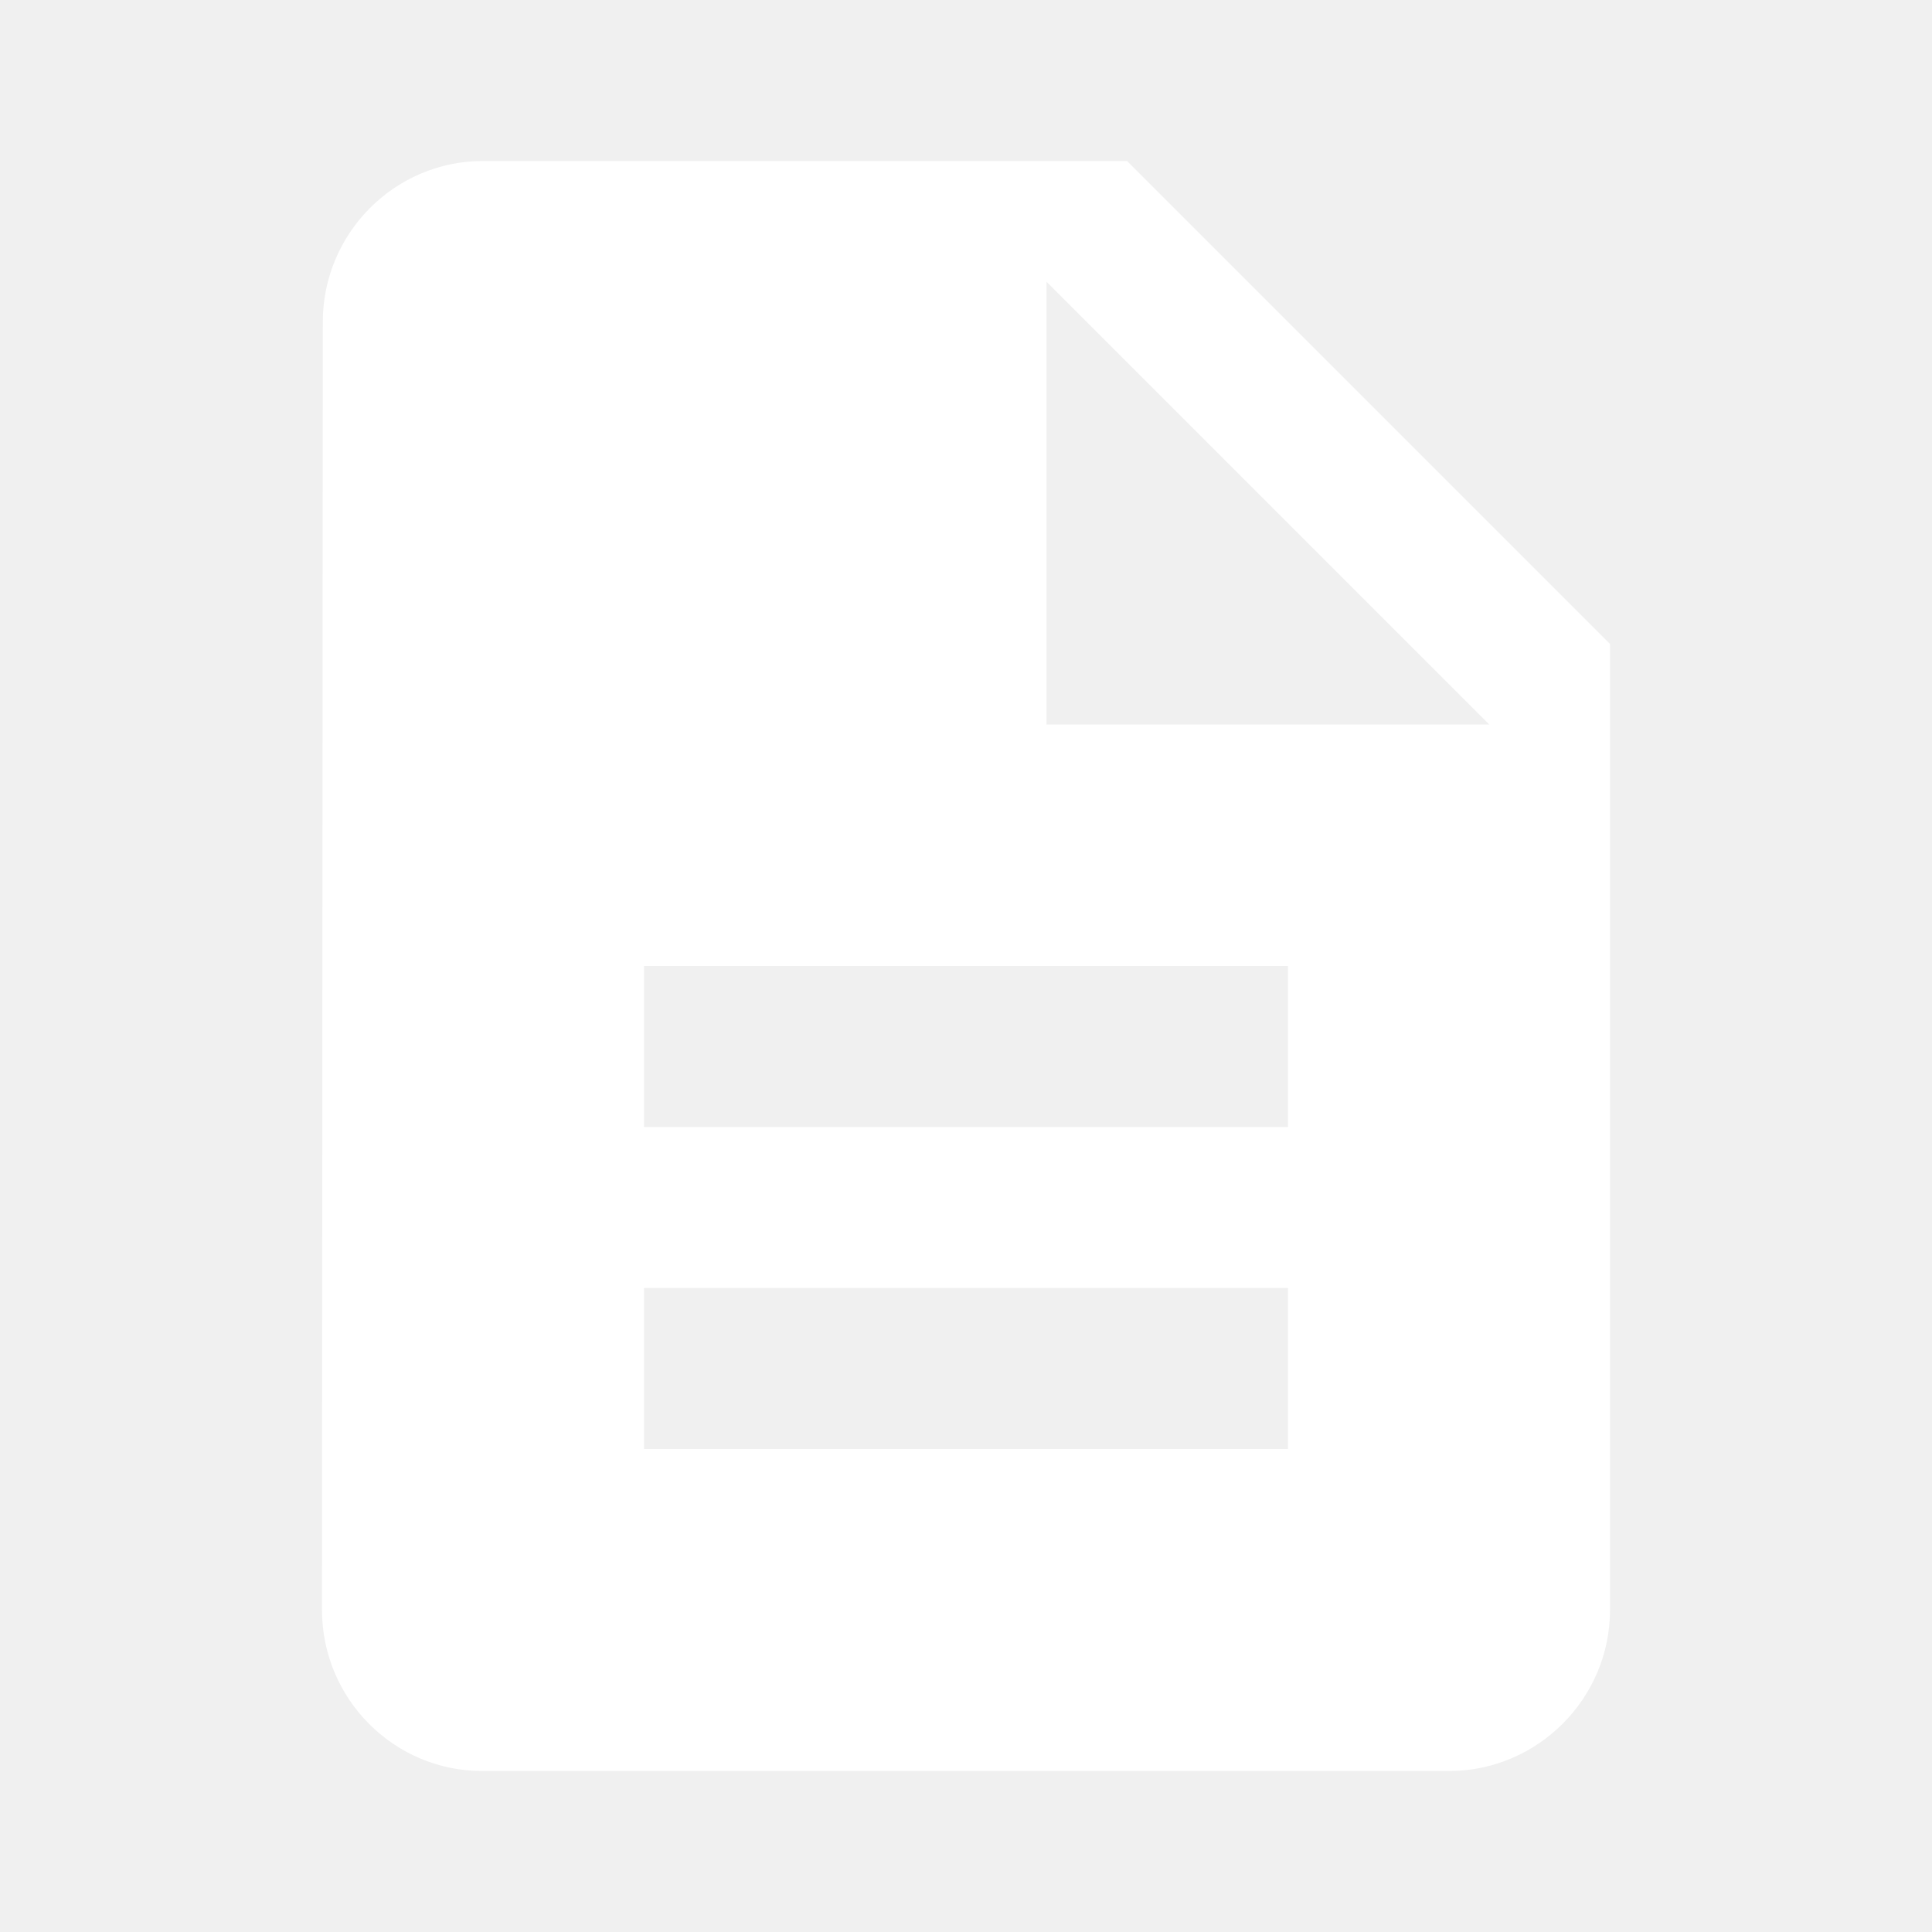
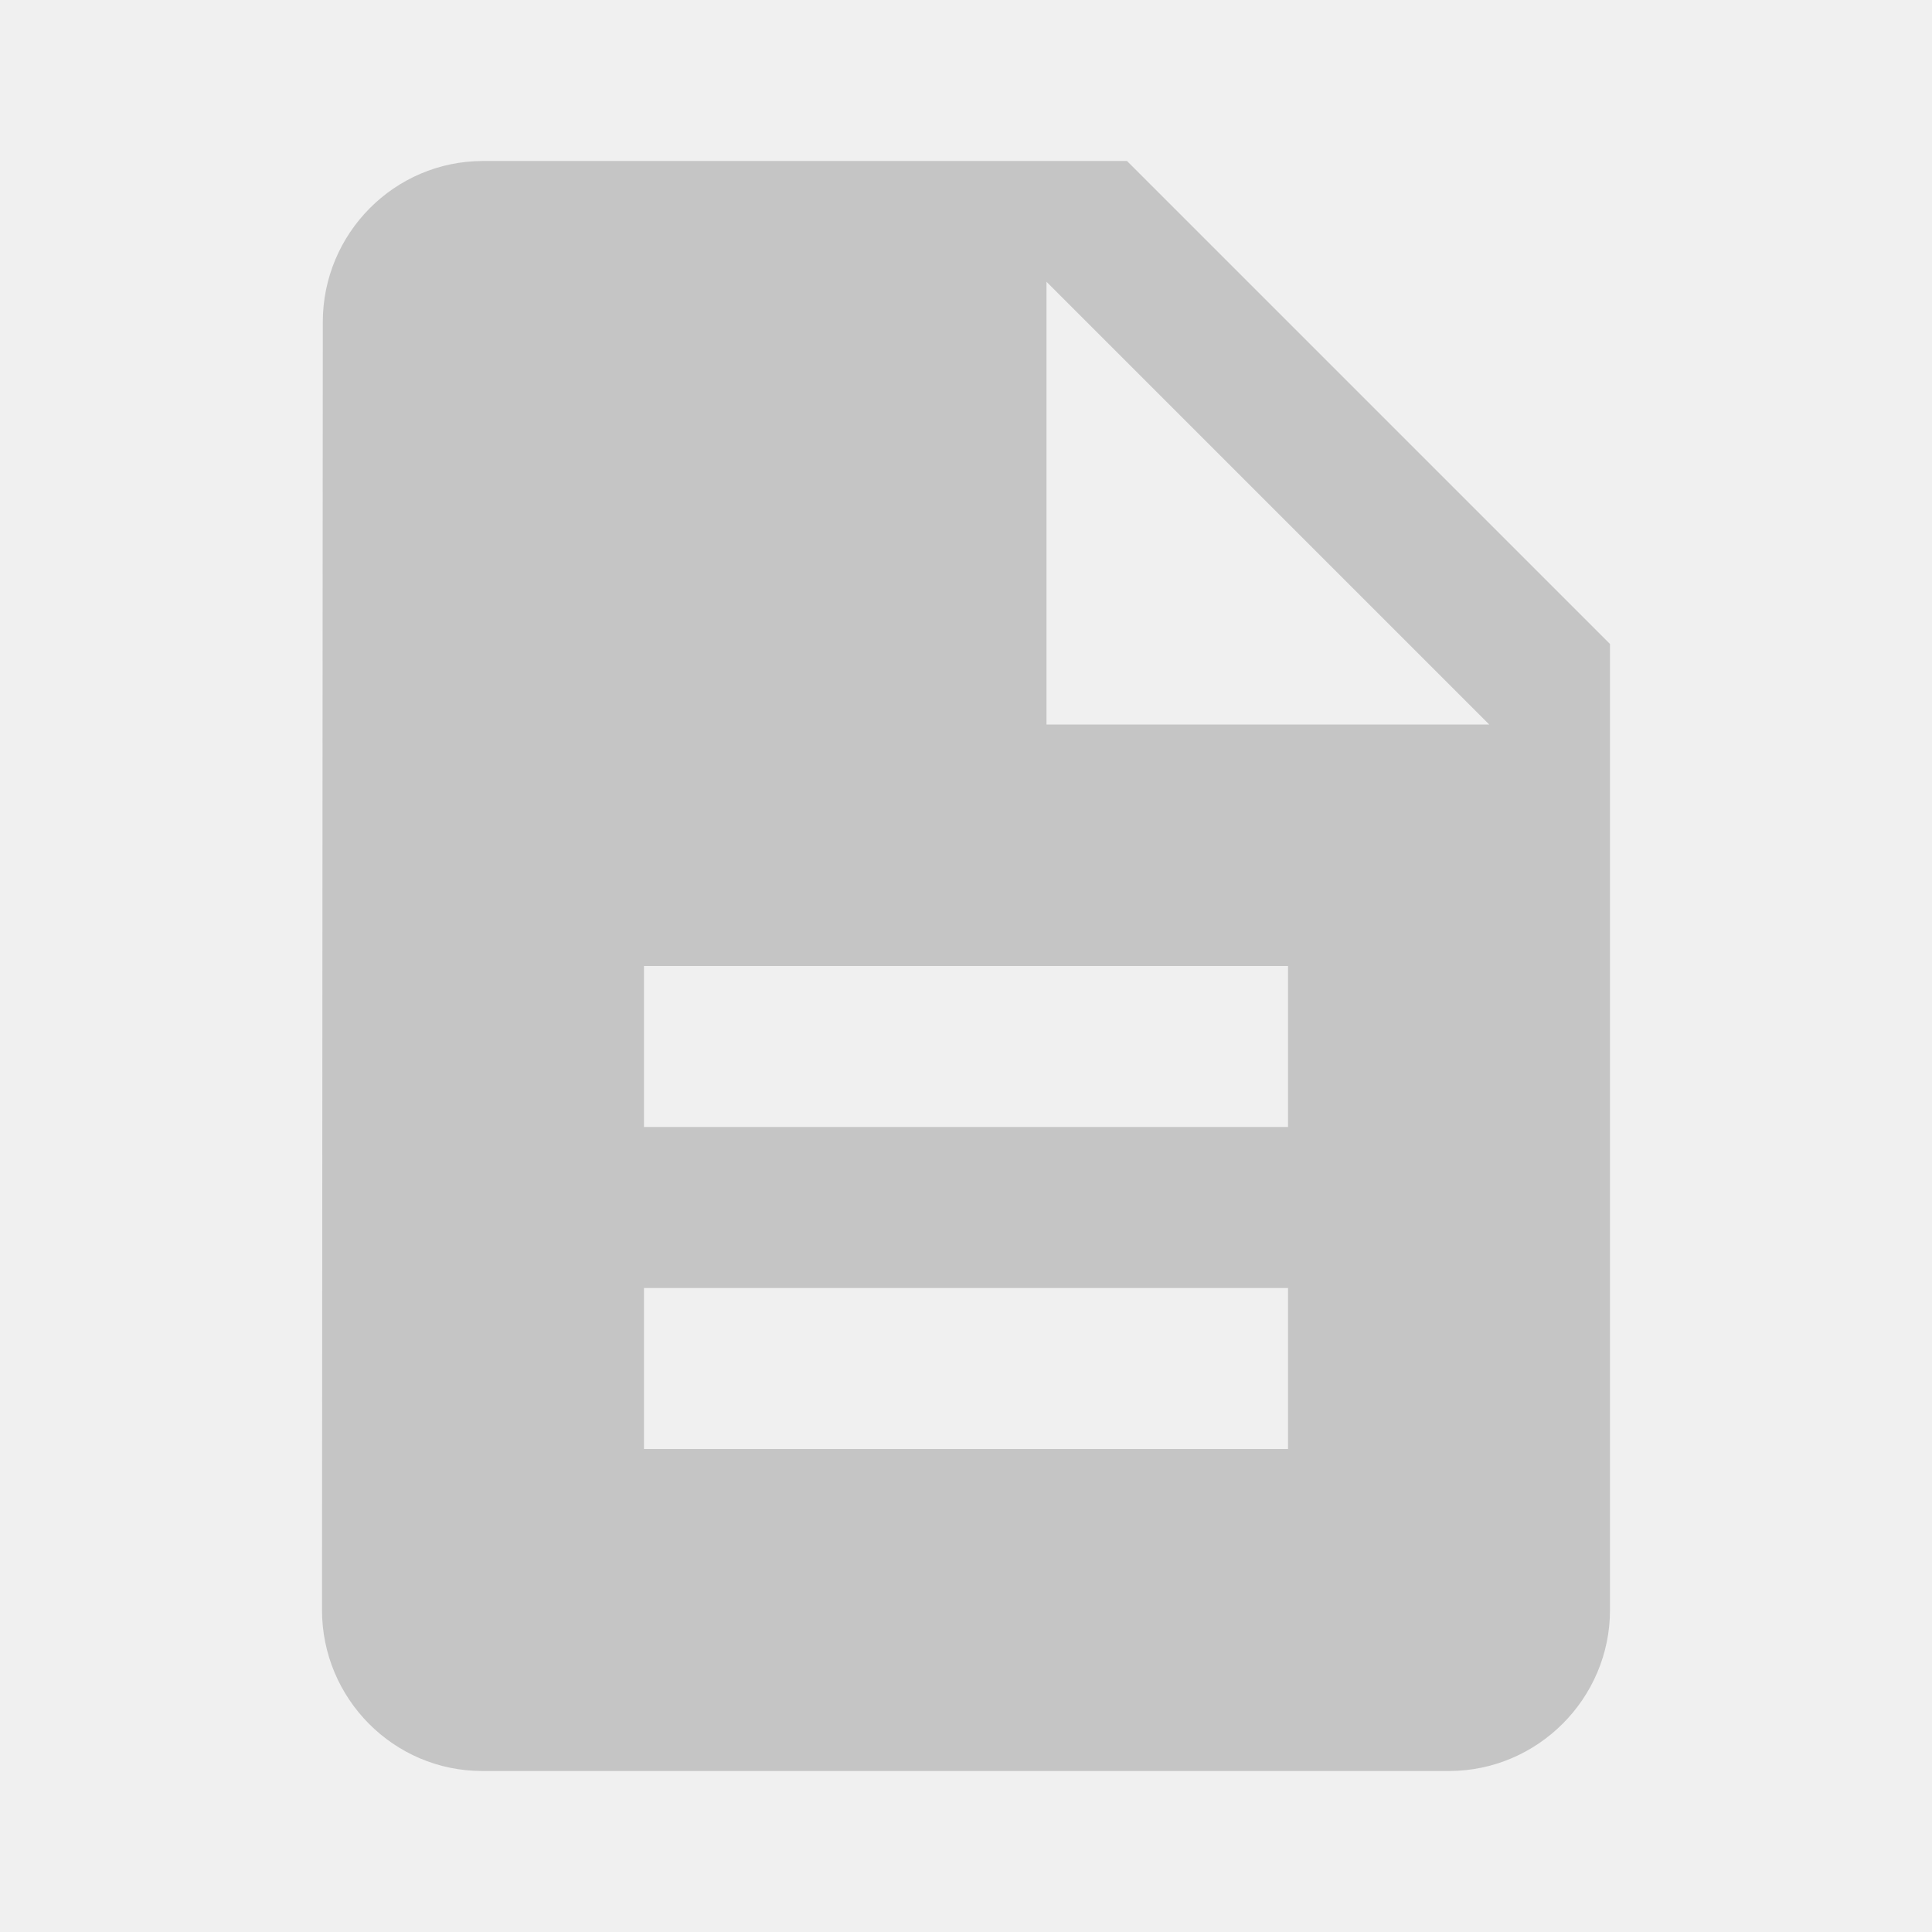
<svg xmlns="http://www.w3.org/2000/svg" width="24" height="24" viewBox="0 0 24 24" fill="none">
-   <path d="M14 2H6C4.9 2 4.01 2.9 4.01 4L4 20C4 21.1 4.89 22 5.99 22H18C19.1 22 20 21.1 20 20V8L14 2ZM16 18H8V16H16V18ZM16 14H8V12H16V14ZM13 9V3.5L18.5 9H13Z" fill="white" />
+   <path d="M14 2H6C4.9 2 4.01 2.9 4.01 4L4 20C4 21.1 4.89 22 5.99 22H18C19.1 22 20 21.1 20 20V8L14 2ZM16 18H8V16H16V18ZM16 14H8V12H16V14ZM13 9V3.5L18.5 9H13Z" fill="#C5C5C5" />
</svg>
